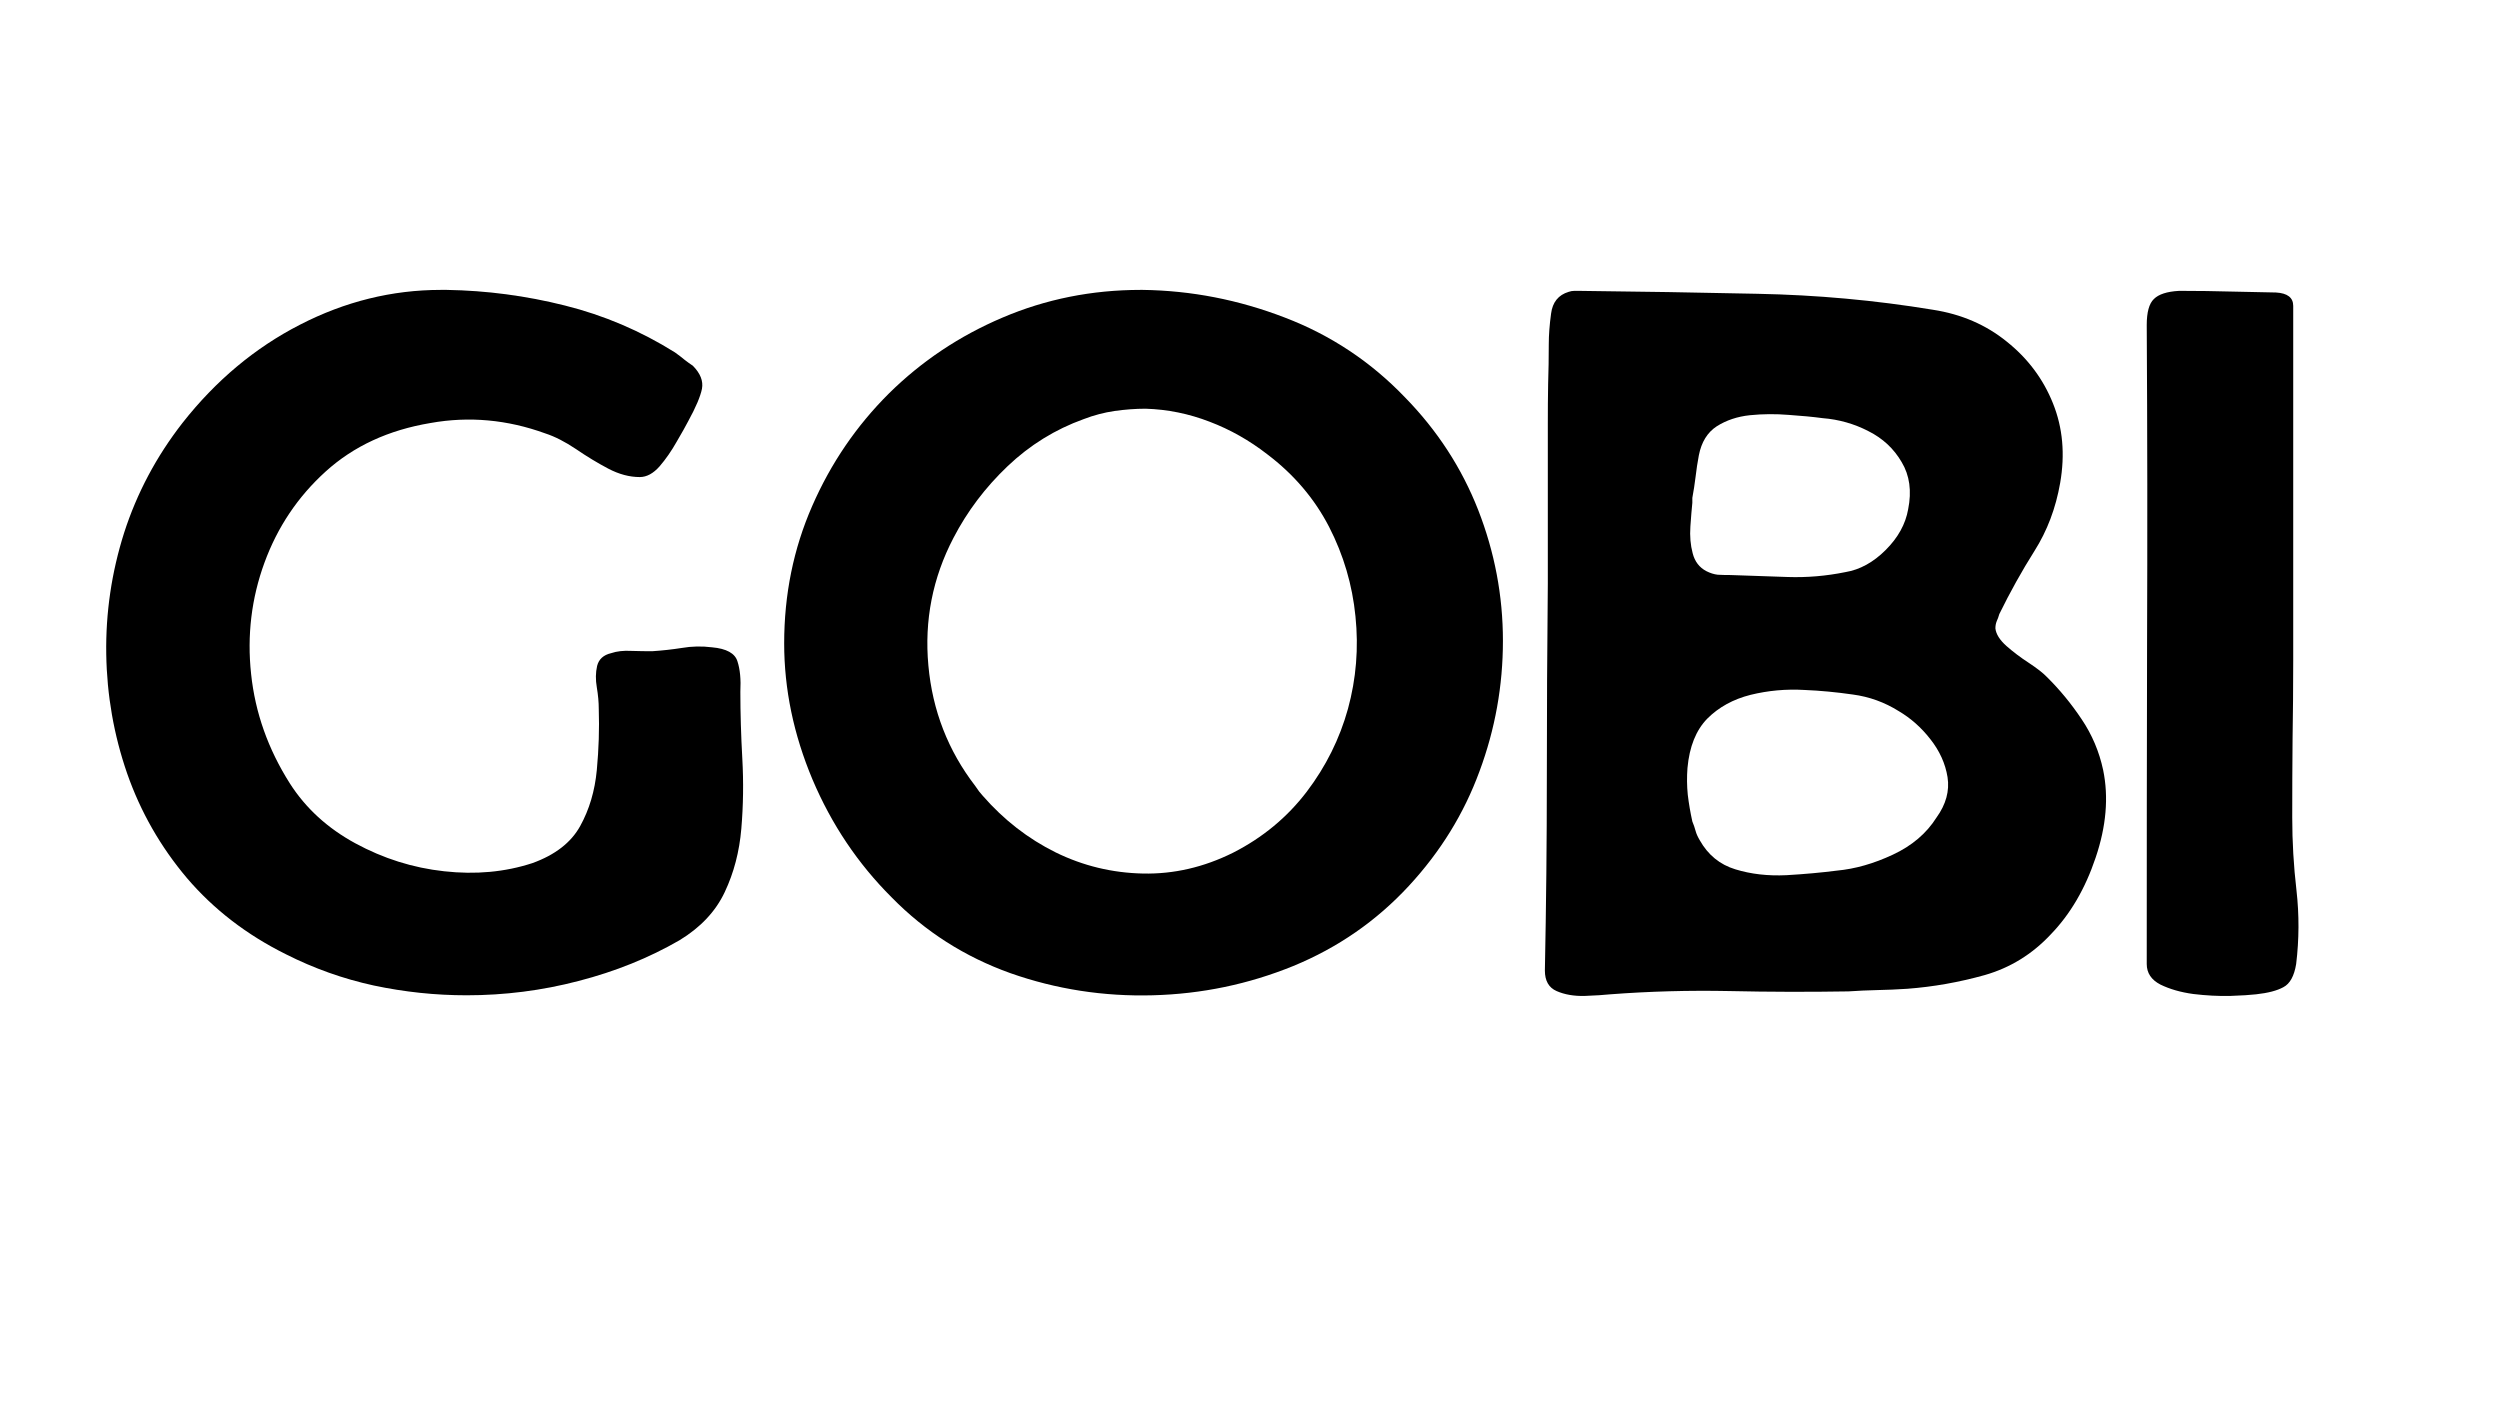
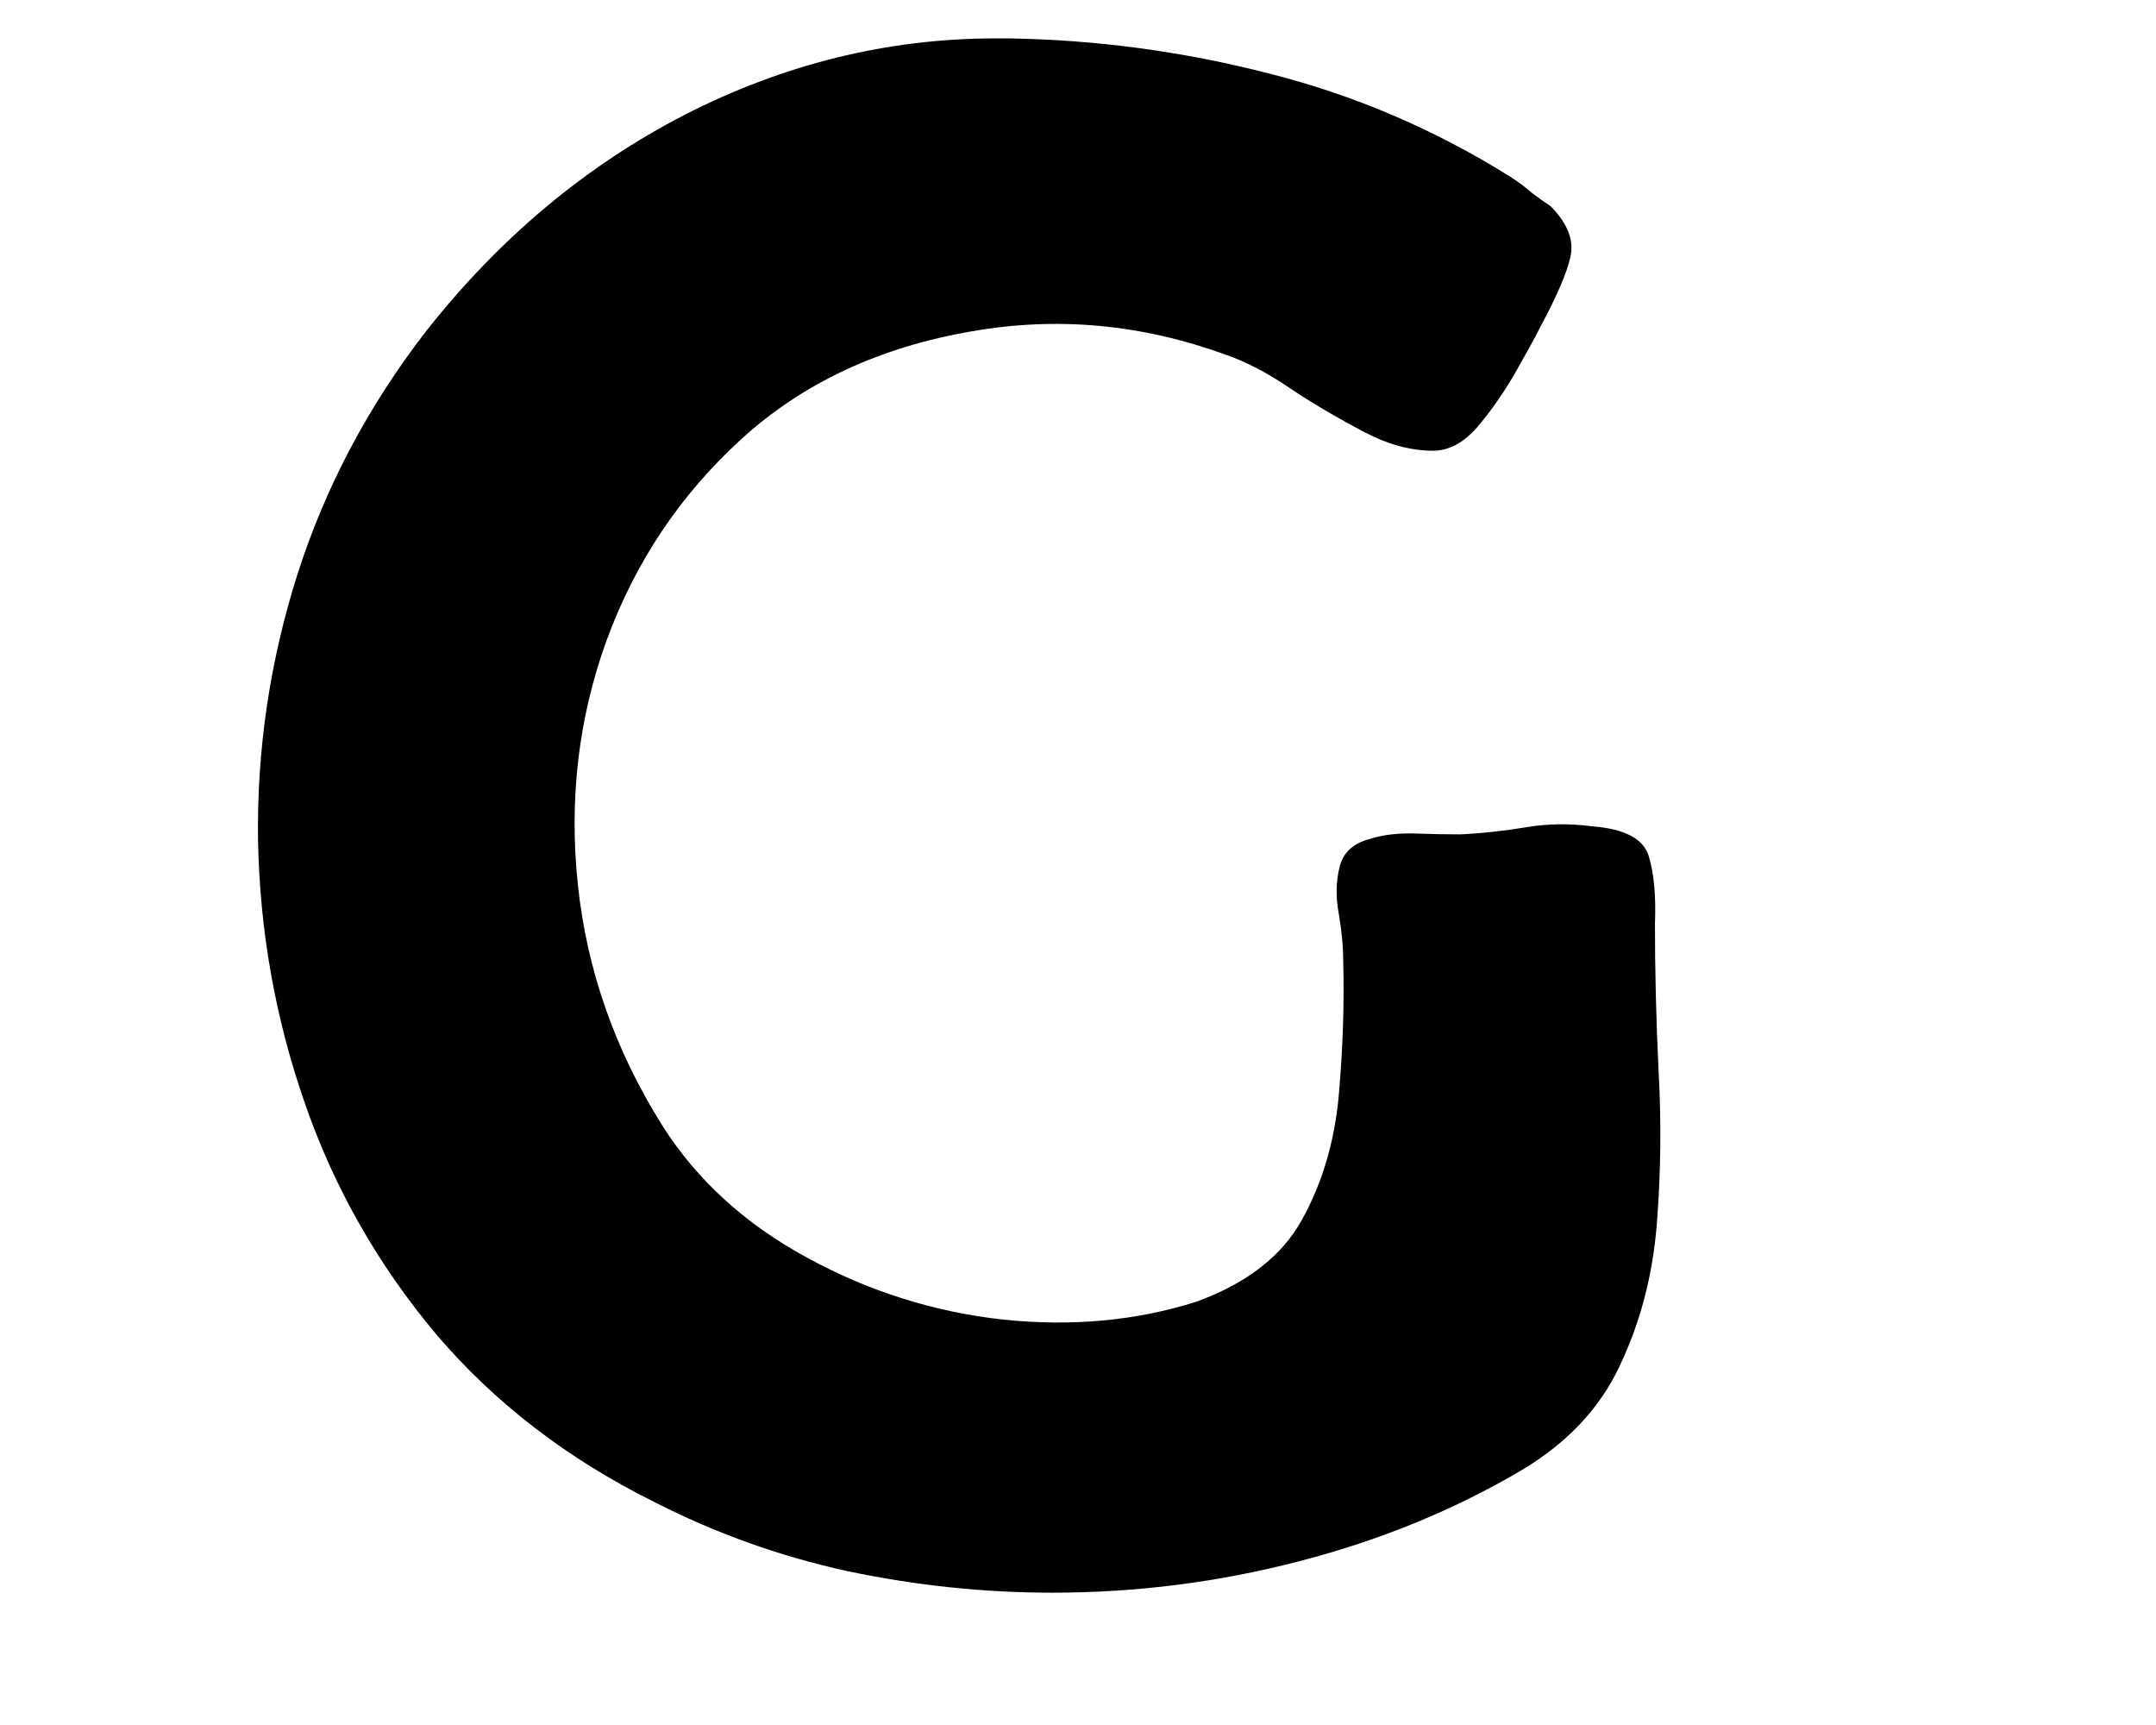
- <svg xmlns="http://www.w3.org/2000/svg" width="160" zoomAndPan="magnify" viewBox="0 0 120 67.5" height="90" preserveAspectRatio="xMidYMid meet" version="1.0">
+ <svg xmlns="http://www.w3.org/2000/svg" width="50" zoomAndPan="magnify" viewBox="0 0 37.5 30" height="40" preserveAspectRatio="xMidYMid meet" version="1.0">
  <defs>
    <g />
-     <clipPath id="25af41df11">
-       <rect x="0" width="109" y="0" height="47" />
-     </clipPath>
  </defs>
-   <g transform="matrix(1, 0, 0, 1, 4, 12)">
-     <g clip-path="url(#25af41df11)">
-       <g fill="#000000" fill-opacity="1">
-         <g transform="translate(1.052989, 35.82091)">
-           <g>
-             <path d="M 28.203 -30.266 C 28.566 -29.898 28.711 -29.531 28.641 -29.156 C 28.566 -28.789 28.348 -28.273 27.984 -27.609 C 27.859 -27.367 27.672 -27.035 27.422 -26.609 C 27.18 -26.18 26.91 -25.789 26.609 -25.438 C 26.305 -25.094 25.988 -24.922 25.656 -24.922 C 25.164 -24.922 24.66 -25.055 24.141 -25.328 C 23.629 -25.598 23.113 -25.91 22.594 -26.266 C 22.07 -26.617 21.582 -26.867 21.125 -27.016 C 19.301 -27.68 17.461 -27.848 15.609 -27.516 C 13.598 -27.18 11.922 -26.406 10.578 -25.188 C 9.242 -23.977 8.266 -22.52 7.641 -20.812 C 7.016 -19.102 6.801 -17.32 7 -15.469 C 7.195 -13.613 7.816 -11.863 8.859 -10.219 C 9.617 -9.031 10.664 -8.07 12 -7.344 C 13.344 -6.613 14.766 -6.164 16.266 -6 C 17.773 -5.832 19.188 -5.961 20.5 -6.391 C 21.594 -6.785 22.359 -7.379 22.797 -8.172 C 23.234 -8.961 23.5 -9.859 23.594 -10.859 C 23.688 -11.867 23.719 -12.844 23.688 -13.781 C 23.688 -14.113 23.656 -14.461 23.594 -14.828 C 23.531 -15.191 23.535 -15.535 23.609 -15.859 C 23.691 -16.18 23.914 -16.383 24.281 -16.469 C 24.551 -16.562 24.875 -16.598 25.25 -16.578 C 25.633 -16.566 25.969 -16.562 26.25 -16.562 C 26.727 -16.594 27.203 -16.645 27.672 -16.719 C 28.148 -16.801 28.633 -16.812 29.125 -16.75 C 29.82 -16.688 30.227 -16.461 30.344 -16.078 C 30.469 -15.703 30.516 -15.211 30.484 -14.609 C 30.484 -13.598 30.516 -12.531 30.578 -11.406 C 30.641 -10.281 30.625 -9.16 30.531 -8.047 C 30.438 -6.941 30.172 -5.926 29.734 -5 C 29.297 -4.07 28.57 -3.301 27.562 -2.688 C 26.102 -1.844 24.488 -1.191 22.719 -0.734 C 20.957 -0.273 19.164 -0.047 17.344 -0.047 C 15.852 -0.047 14.367 -0.203 12.891 -0.516 C 11.422 -0.836 10.016 -1.336 8.672 -2.016 C 6.785 -2.953 5.203 -4.172 3.922 -5.672 C 2.648 -7.18 1.691 -8.859 1.047 -10.703 C 0.41 -12.547 0.078 -14.453 0.047 -16.422 C 0.016 -18.398 0.301 -20.344 0.906 -22.25 C 1.52 -24.156 2.453 -25.91 3.703 -27.516 C 5.305 -29.555 7.188 -31.129 9.344 -32.234 C 11.508 -33.348 13.766 -33.906 16.109 -33.906 L 16.391 -33.906 C 18.305 -33.875 20.195 -33.625 22.062 -33.156 C 23.938 -32.688 25.695 -31.938 27.344 -30.906 C 27.52 -30.781 27.676 -30.66 27.812 -30.547 C 27.945 -30.441 28.078 -30.348 28.203 -30.266 Z M 28.203 -30.266 " />
-           </g>
-         </g>
-       </g>
-       <g fill="#000000" fill-opacity="1">
-         <g transform="translate(33.64041, 35.82091)">
-           <g>
-             <path d="M 0 -16.938 C 0 -19.281 0.445 -21.477 1.344 -23.531 C 2.238 -25.582 3.469 -27.383 5.031 -28.938 C 6.602 -30.488 8.422 -31.703 10.484 -32.578 C 12.555 -33.461 14.766 -33.906 17.109 -33.906 L 17.203 -33.906 C 19.547 -33.875 21.82 -33.43 24.031 -32.578 C 26.238 -31.734 28.16 -30.457 29.797 -28.75 C 31.348 -27.164 32.52 -25.363 33.312 -23.344 C 34.102 -21.32 34.5 -19.227 34.5 -17.062 C 34.5 -14.906 34.125 -12.816 33.375 -10.797 C 32.633 -8.773 31.504 -6.941 29.984 -5.297 C 28.43 -3.617 26.582 -2.336 24.438 -1.453 C 22.289 -0.578 20.039 -0.109 17.688 -0.047 C 15.332 0.016 13.055 -0.336 10.859 -1.109 C 8.672 -1.891 6.77 -3.102 5.156 -4.75 C 3.539 -6.363 2.273 -8.25 1.359 -10.406 C 0.453 -12.562 0 -14.738 0 -16.938 Z M 17.344 -28.203 C 16.852 -28.203 16.359 -28.164 15.859 -28.094 C 15.359 -28.02 14.863 -27.891 14.375 -27.703 C 13.008 -27.211 11.789 -26.457 10.719 -25.438 C 9.656 -24.426 8.789 -23.281 8.125 -22 C 7.125 -20.082 6.723 -18.039 6.922 -15.875 C 7.117 -13.719 7.867 -11.789 9.172 -10.094 C 9.234 -10 9.297 -9.91 9.359 -9.828 C 9.422 -9.754 9.477 -9.688 9.531 -9.625 C 10.539 -8.469 11.707 -7.562 13.031 -6.906 C 14.352 -6.258 15.75 -5.922 17.219 -5.891 C 18.695 -5.859 20.141 -6.191 21.547 -6.891 C 22.973 -7.617 24.148 -8.594 25.078 -9.812 C 26.004 -11.031 26.664 -12.359 27.062 -13.797 C 27.457 -15.242 27.578 -16.723 27.422 -18.234 C 27.273 -19.742 26.852 -21.176 26.156 -22.531 C 25.457 -23.883 24.469 -25.047 23.188 -26.016 C 22.332 -26.68 21.41 -27.203 20.422 -27.578 C 19.43 -27.961 18.406 -28.172 17.344 -28.203 Z M 17.344 -28.203 " />
-           </g>
-         </g>
-       </g>
-       <g fill="#000000" fill-opacity="1">
-         <g transform="translate(70.10729, 35.82091)">
-           <g>
-             <path d="M 17.438 -0.359 C 16.945 -0.328 16.469 -0.305 16 -0.297 C 15.531 -0.285 15.066 -0.266 14.609 -0.234 C 12.723 -0.203 10.82 -0.207 8.906 -0.25 C 6.988 -0.289 5.082 -0.238 3.188 -0.094 C 2.883 -0.062 2.473 -0.035 1.953 -0.016 C 1.441 -0.004 0.992 -0.082 0.609 -0.25 C 0.234 -0.414 0.047 -0.742 0.047 -1.234 C 0.109 -4.336 0.141 -7.43 0.141 -10.516 C 0.141 -13.609 0.156 -16.707 0.188 -19.812 C 0.188 -21.082 0.188 -22.359 0.188 -23.641 C 0.188 -24.922 0.188 -26.195 0.188 -27.469 C 0.188 -28.113 0.191 -28.754 0.203 -29.391 C 0.223 -30.023 0.234 -30.664 0.234 -31.312 C 0.234 -31.738 0.27 -32.223 0.344 -32.766 C 0.414 -33.316 0.695 -33.664 1.188 -33.812 C 1.281 -33.844 1.367 -33.859 1.453 -33.859 C 1.547 -33.859 1.641 -33.859 1.734 -33.859 C 4.566 -33.828 7.406 -33.781 10.25 -33.719 C 13.094 -33.664 15.898 -33.41 18.672 -32.953 C 20.035 -32.742 21.219 -32.234 22.219 -31.422 C 23.227 -30.617 23.969 -29.629 24.438 -28.453 C 24.906 -27.285 25.02 -26.016 24.781 -24.641 C 24.57 -23.43 24.16 -22.344 23.547 -21.375 C 22.941 -20.414 22.379 -19.406 21.859 -18.344 C 21.828 -18.227 21.785 -18.113 21.734 -18 C 21.691 -17.895 21.672 -17.781 21.672 -17.656 C 21.703 -17.383 21.879 -17.102 22.203 -16.812 C 22.523 -16.531 22.883 -16.258 23.281 -16 C 23.676 -15.738 23.961 -15.516 24.141 -15.328 C 24.754 -14.723 25.312 -14.047 25.812 -13.297 C 26.312 -12.555 26.656 -11.742 26.844 -10.859 C 27.113 -9.555 26.992 -8.156 26.484 -6.656 C 25.984 -5.164 25.266 -3.938 24.328 -2.969 C 23.441 -2.02 22.383 -1.367 21.156 -1.016 C 19.926 -0.672 18.688 -0.453 17.438 -0.359 Z M 7.125 -23.922 C 7.125 -23.891 7.125 -23.848 7.125 -23.797 C 7.125 -23.754 7.125 -23.719 7.125 -23.688 C 7.094 -23.383 7.062 -23.004 7.031 -22.547 C 7 -22.086 7.035 -21.66 7.141 -21.266 C 7.242 -20.867 7.461 -20.582 7.797 -20.406 C 7.984 -20.312 8.164 -20.254 8.344 -20.234 C 8.531 -20.223 8.734 -20.219 8.953 -20.219 C 9.859 -20.188 10.773 -20.156 11.703 -20.125 C 12.629 -20.094 13.551 -20.172 14.469 -20.359 C 15.164 -20.473 15.812 -20.828 16.406 -21.422 C 17 -22.016 17.359 -22.664 17.484 -23.375 C 17.66 -24.25 17.555 -25.004 17.172 -25.641 C 16.797 -26.285 16.266 -26.781 15.578 -27.125 C 14.898 -27.477 14.164 -27.688 13.375 -27.75 C 12.914 -27.812 12.375 -27.863 11.75 -27.906 C 11.125 -27.957 10.504 -27.953 9.891 -27.891 C 9.285 -27.828 8.754 -27.648 8.297 -27.359 C 7.848 -27.066 7.562 -26.602 7.438 -25.969 C 7.375 -25.633 7.32 -25.289 7.281 -24.938 C 7.238 -24.594 7.188 -24.254 7.125 -23.922 Z M 7.484 -7.484 C 7.879 -6.785 8.445 -6.32 9.188 -6.094 C 9.938 -5.863 10.754 -5.77 11.641 -5.812 C 12.523 -5.863 13.332 -5.938 14.062 -6.031 C 14.938 -6.113 15.832 -6.367 16.75 -6.797 C 17.664 -7.223 18.363 -7.816 18.844 -8.578 C 19.301 -9.211 19.477 -9.859 19.375 -10.516 C 19.27 -11.172 18.992 -11.781 18.547 -12.344 C 18.109 -12.906 17.602 -13.352 17.031 -13.688 C 16.352 -14.113 15.617 -14.379 14.828 -14.484 C 14.035 -14.598 13.258 -14.672 12.5 -14.703 C 11.625 -14.754 10.766 -14.676 9.922 -14.469 C 9.086 -14.258 8.395 -13.879 7.844 -13.328 C 7.301 -12.773 6.984 -11.984 6.891 -10.953 C 6.859 -10.523 6.863 -10.098 6.906 -9.672 C 6.957 -9.242 7.031 -8.816 7.125 -8.391 C 7.188 -8.242 7.238 -8.094 7.281 -7.938 C 7.32 -7.789 7.391 -7.641 7.484 -7.484 Z M 7.484 -7.484 " />
-           </g>
-         </g>
-       </g>
-       <g fill="#000000" fill-opacity="1">
-         <g transform="translate(99.04344, 35.82091)">
-           <g>
-             <path d="M 1.547 -33.859 C 1.578 -33.859 1.609 -33.859 1.641 -33.859 C 1.672 -33.859 1.703 -33.859 1.734 -33.859 C 2.492 -33.859 3.238 -33.848 3.969 -33.828 C 4.695 -33.816 5.441 -33.801 6.203 -33.781 C 6.754 -33.75 7.031 -33.535 7.031 -33.141 C 7.031 -32.742 7.031 -32.332 7.031 -31.906 C 7.031 -29.289 7.031 -26.656 7.031 -24 C 7.031 -21.352 7.031 -18.723 7.031 -16.109 C 7.031 -14.859 7.02 -13.602 7 -12.344 C 6.988 -11.082 6.984 -9.828 6.984 -8.578 C 6.984 -7.422 7.051 -6.254 7.188 -5.078 C 7.32 -3.91 7.316 -2.734 7.172 -1.547 C 7.078 -0.973 6.875 -0.602 6.562 -0.438 C 6.258 -0.27 5.82 -0.156 5.25 -0.094 C 4.977 -0.062 4.562 -0.035 4 -0.016 C 3.438 -0.004 2.848 -0.035 2.234 -0.109 C 1.629 -0.191 1.102 -0.344 0.656 -0.562 C 0.219 -0.789 0 -1.117 0 -1.547 C 0 -6.66 0.004 -11.773 0.016 -16.891 C 0.035 -22.004 0.031 -27.113 0 -32.219 C 0 -32.832 0.113 -33.25 0.344 -33.469 C 0.57 -33.695 0.973 -33.828 1.547 -33.859 Z M 1.547 -33.859 " />
-           </g>
-         </g>
+   <g fill="#000000" fill-opacity="1">
+     <g transform="translate(4.457096, 27.72974)">
+       <g>
+         <path d="M 22.516 -24.141 C 22.805 -23.848 22.922 -23.555 22.859 -23.266 C 22.797 -22.984 22.617 -22.57 22.328 -22.031 C 22.234 -21.844 22.086 -21.578 21.891 -21.234 C 21.691 -20.891 21.473 -20.578 21.234 -20.297 C 20.992 -20.023 20.738 -19.891 20.469 -19.891 C 20.082 -19.891 19.68 -20 19.266 -20.219 C 18.848 -20.438 18.43 -20.68 18.016 -20.953 C 17.609 -21.234 17.223 -21.438 16.859 -21.562 C 15.398 -22.094 13.93 -22.227 12.453 -21.969 C 10.848 -21.695 9.508 -21.07 8.438 -20.094 C 7.375 -19.125 6.594 -17.957 6.094 -16.594 C 5.602 -15.238 5.438 -13.82 5.594 -12.344 C 5.75 -10.863 6.238 -9.469 7.062 -8.156 C 7.664 -7.207 8.504 -6.441 9.578 -5.859 C 10.648 -5.273 11.785 -4.914 12.984 -4.781 C 14.18 -4.656 15.305 -4.758 16.359 -5.094 C 17.234 -5.414 17.844 -5.891 18.188 -6.516 C 18.539 -7.148 18.754 -7.867 18.828 -8.672 C 18.898 -9.473 18.926 -10.25 18.906 -11 C 18.906 -11.27 18.879 -11.551 18.828 -11.844 C 18.773 -12.133 18.781 -12.406 18.844 -12.656 C 18.906 -12.906 19.082 -13.066 19.375 -13.141 C 19.594 -13.211 19.852 -13.242 20.156 -13.234 C 20.457 -13.223 20.719 -13.219 20.938 -13.219 C 21.332 -13.238 21.719 -13.281 22.094 -13.344 C 22.469 -13.406 22.848 -13.41 23.234 -13.359 C 23.797 -13.316 24.125 -13.145 24.219 -12.844 C 24.312 -12.539 24.348 -12.145 24.328 -11.656 C 24.328 -10.852 24.348 -10.004 24.391 -9.109 C 24.441 -8.211 24.43 -7.316 24.359 -6.422 C 24.285 -5.535 24.07 -4.723 23.719 -3.984 C 23.375 -3.242 22.801 -2.633 22 -2.156 C 20.832 -1.469 19.547 -0.941 18.141 -0.578 C 16.734 -0.211 15.301 -0.031 13.844 -0.031 C 12.656 -0.031 11.469 -0.156 10.281 -0.406 C 9.102 -0.664 7.984 -1.066 6.922 -1.609 C 5.41 -2.359 4.145 -3.332 3.125 -4.531 C 2.113 -5.738 1.352 -7.078 0.844 -8.547 C 0.332 -10.016 0.062 -11.535 0.031 -13.109 C 0.008 -14.691 0.238 -16.238 0.719 -17.75 C 1.207 -19.27 1.953 -20.676 2.953 -21.969 C 4.234 -23.594 5.734 -24.848 7.453 -25.734 C 9.18 -26.617 10.984 -27.062 12.859 -27.062 L 13.078 -27.062 C 14.609 -27.039 16.117 -26.836 17.609 -26.453 C 19.098 -26.078 20.5 -25.477 21.812 -24.656 C 21.957 -24.562 22.082 -24.469 22.188 -24.375 C 22.301 -24.289 22.41 -24.211 22.516 -24.141 Z M 22.516 -24.141 " />
      </g>
    </g>
  </g>
</svg>
